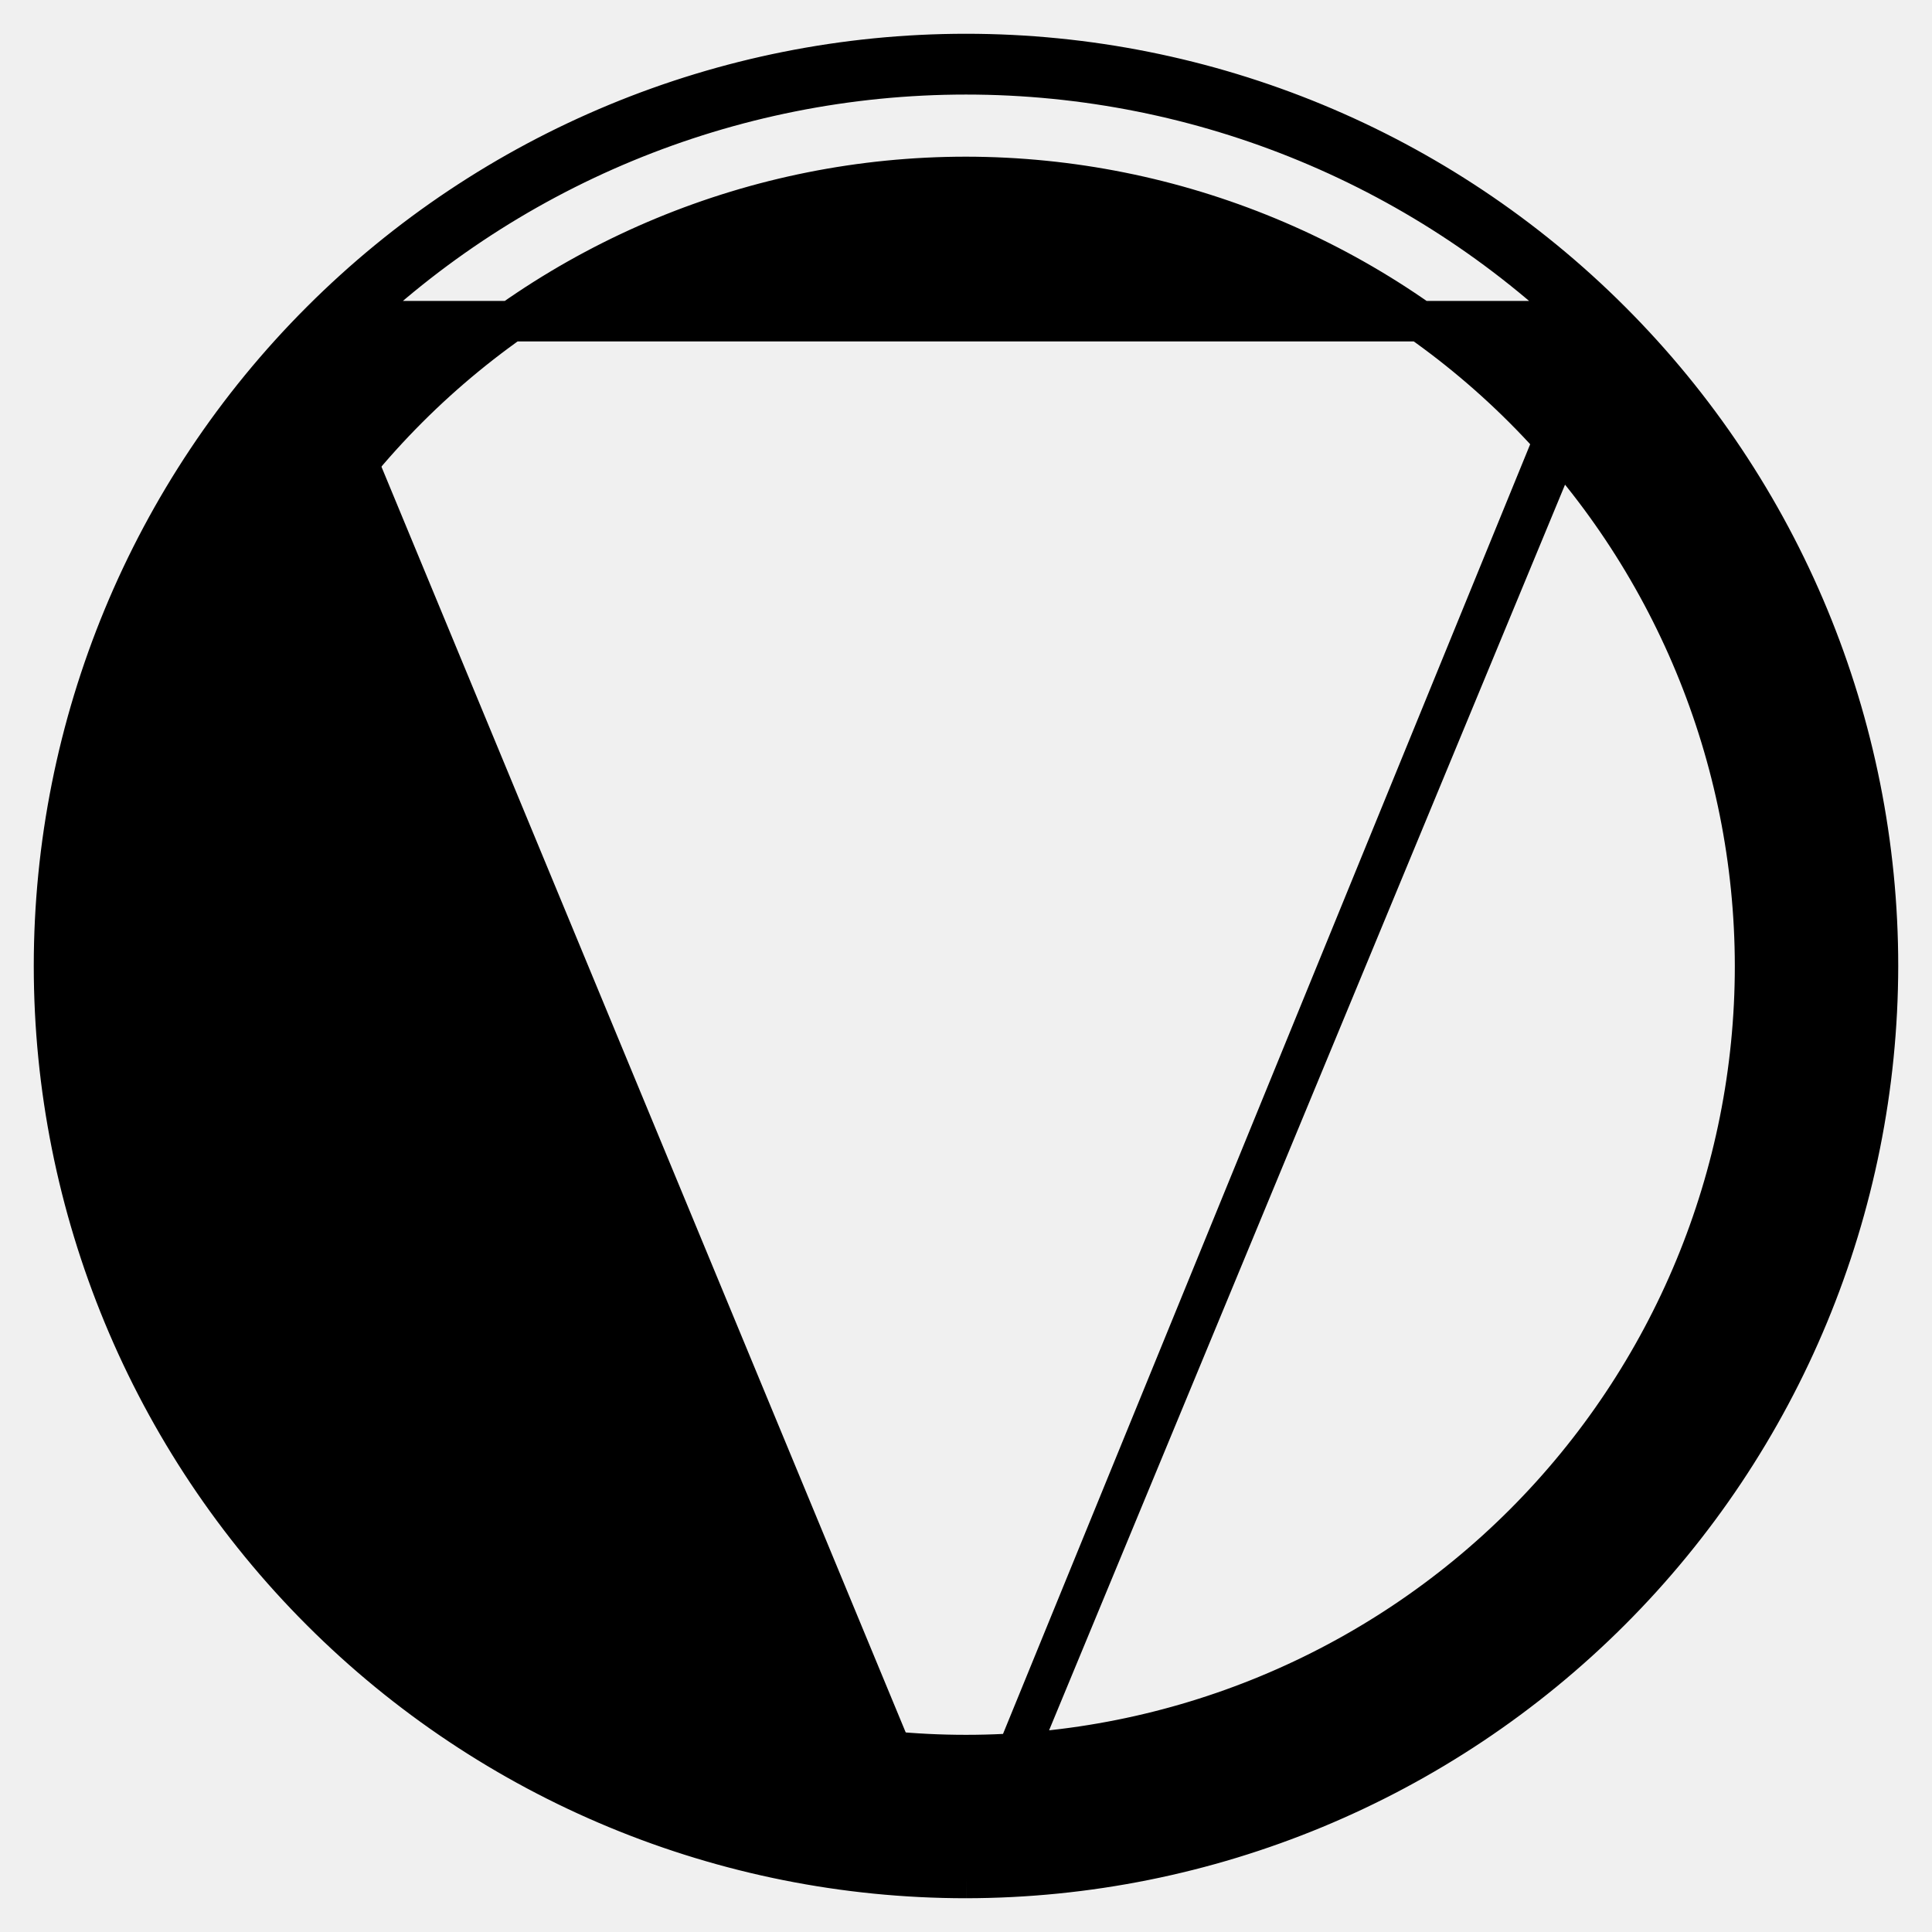
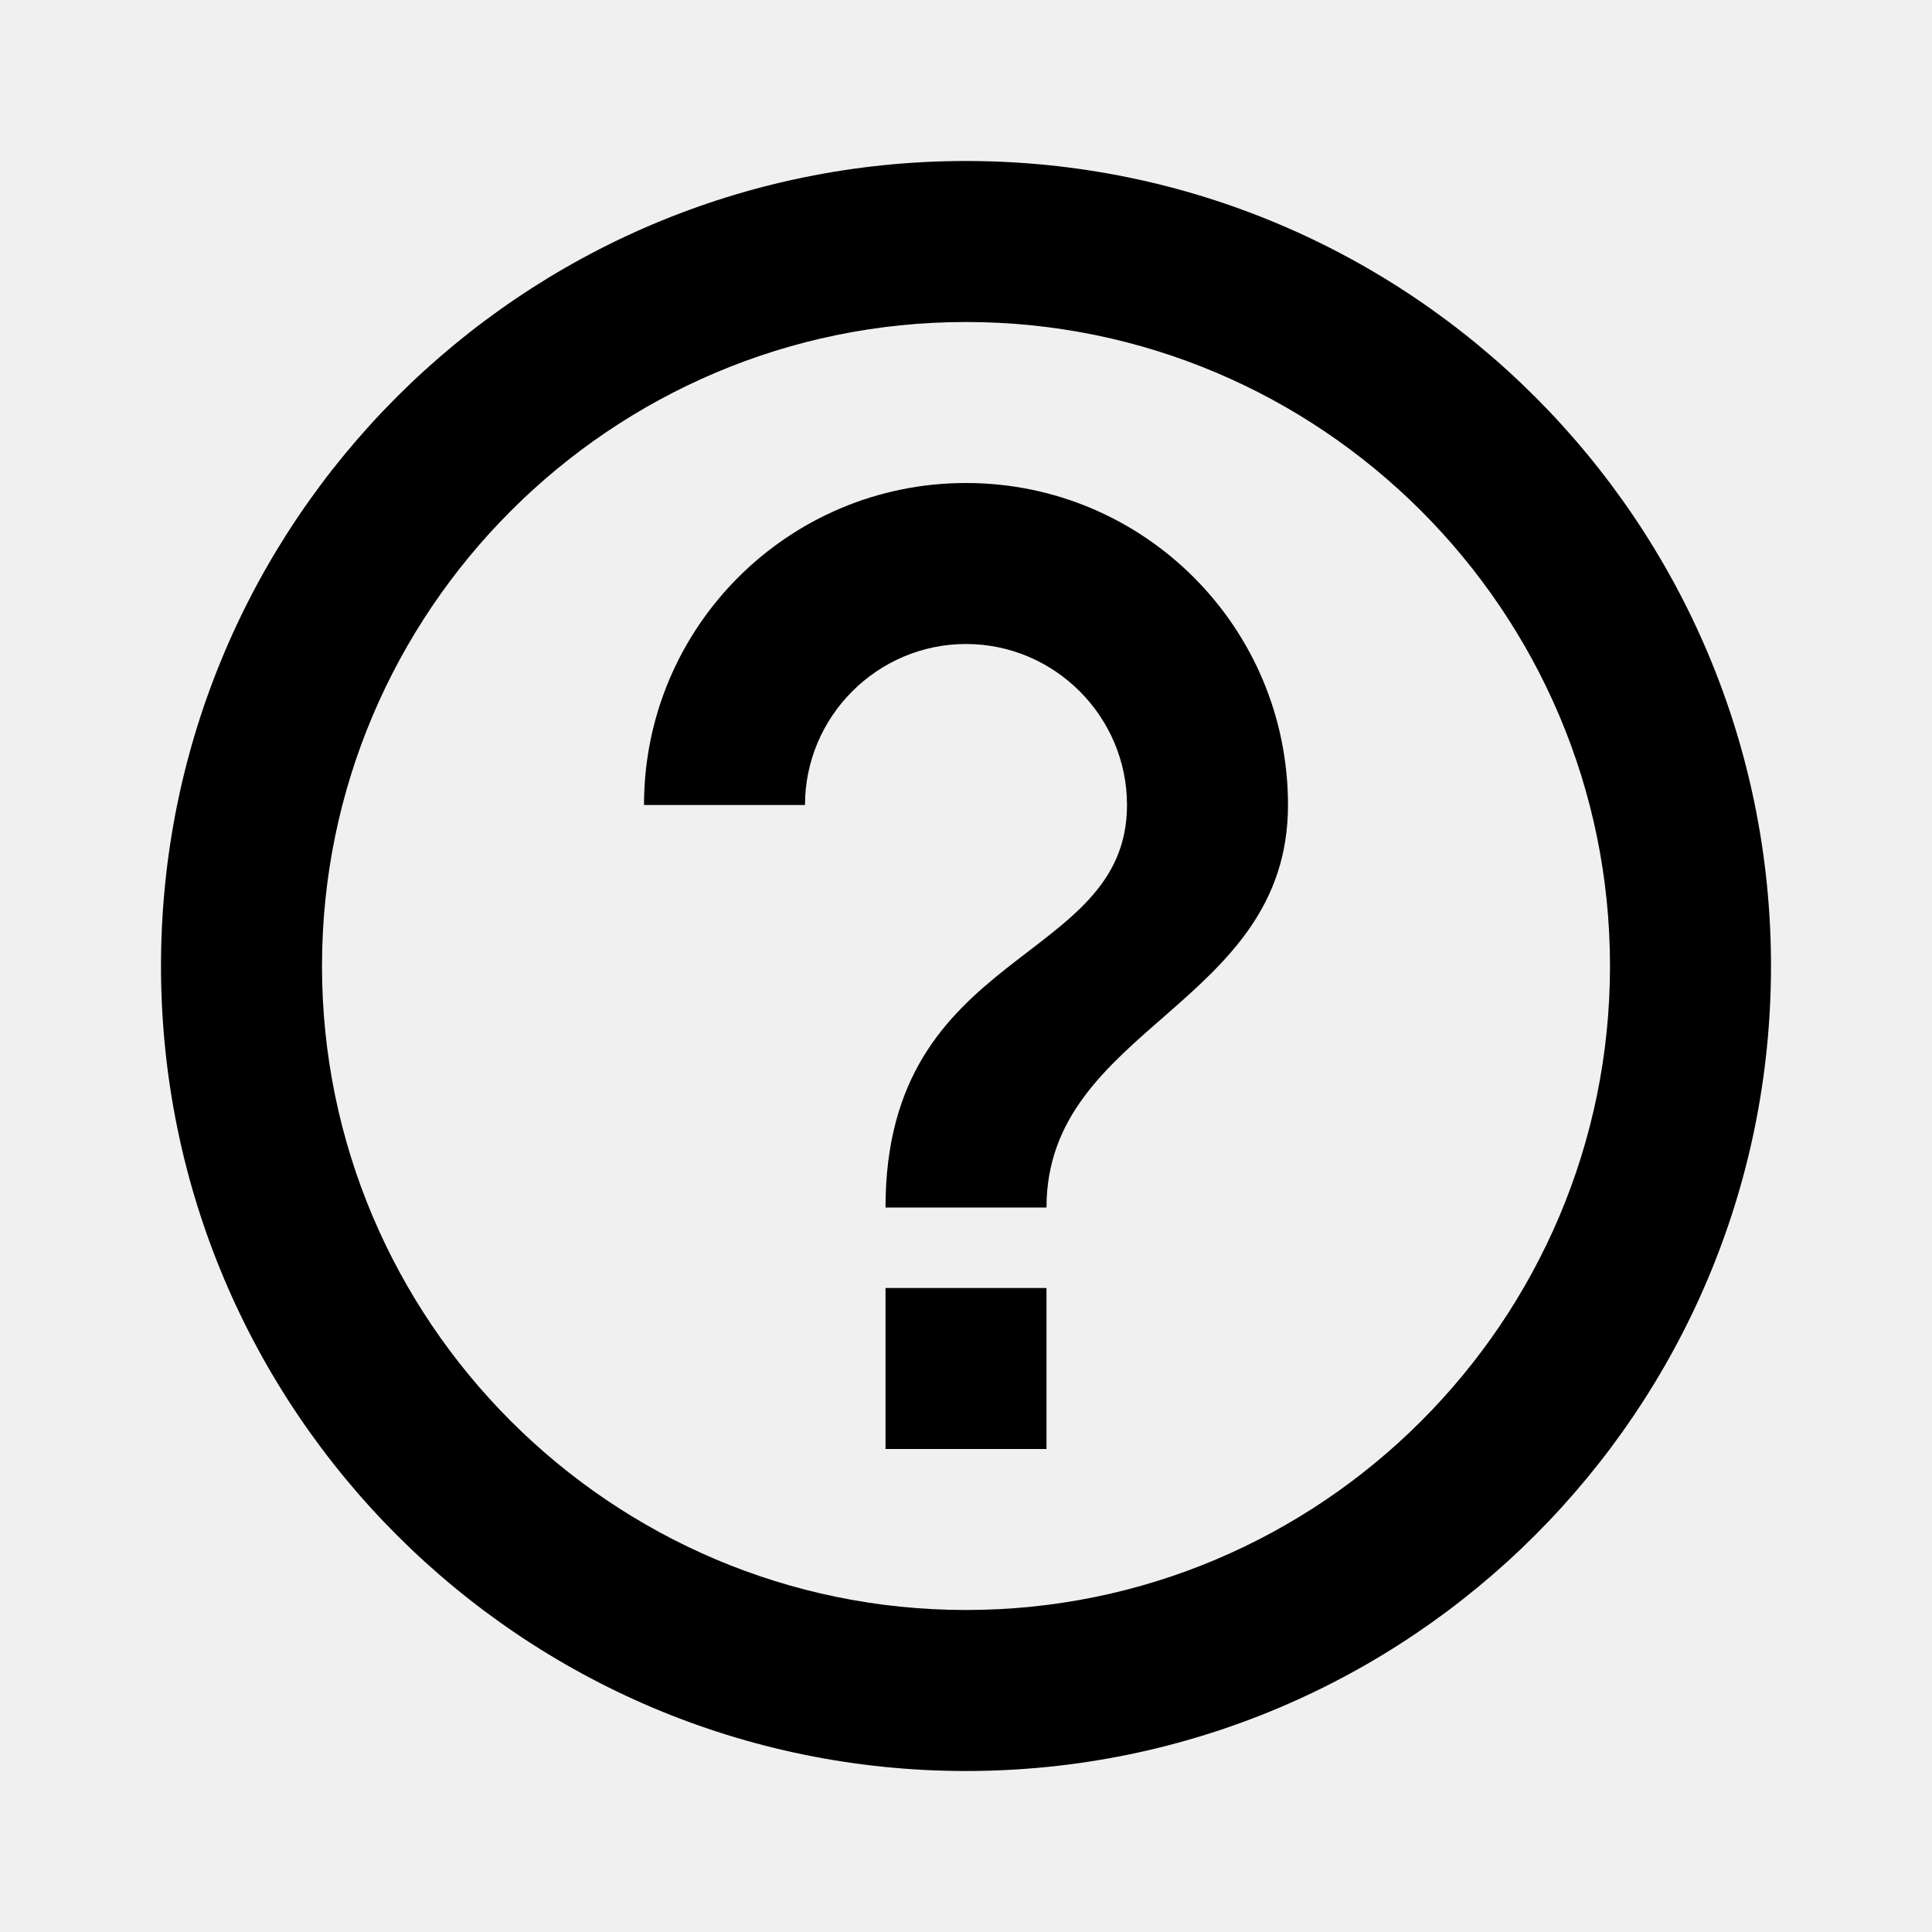
- <svg xmlns="http://www.w3.org/2000/svg" width="26" height="26" viewBox="0 0 26 26" fill="none">
-   <path d="M13 25.273H13C9.745 25.273 6.623 23.98 4.322 21.678C2.02 19.377 0.727 16.255 0.727 13C0.727 9.745 2.02 6.623 4.322 4.322C4.322 4.322 4.322 4.322 4.322 4.322M13 25.273L21.485 4.515C19.235 2.264 16.183 1 13 1C9.817 1 6.765 2.264 4.515 4.515L4.322 4.322M13 25.273C16.254 25.269 19.374 23.974 21.674 21.674C23.975 19.374 25.269 16.254 25.273 13V13C25.273 9.745 23.98 6.623 21.678 4.322M13 25.273L21.678 4.322M4.322 4.322C6.623 2.02 9.745 0.727 13 0.727C16.255 0.727 19.377 2.02 21.678 4.322M4.322 4.322L21.678 4.322M2.381 13C2.381 10.184 3.5 7.483 5.491 5.491L5.491 5.491C7.482 3.5 10.184 2.381 13 2.381C15.815 2.384 18.515 3.504 20.505 5.494C22.496 7.486 23.616 10.185 23.619 13C23.619 15.816 22.5 18.517 20.509 20.509C18.517 22.5 15.816 23.619 13 23.619C10.184 23.619 7.483 22.5 5.491 20.509C3.5 18.517 2.381 15.816 2.381 13Z" fill="black" stroke="black" stroke-width="0.545" />
+ <svg xmlns="http://www.w3.org/2000/svg" width="24" height="24" viewBox="0 0 24 24" fill="none">
+   <g clip-path="url(#clip0_16_49018)">
+     <path d="M11 18H13V16H11V18ZM12 2C6.48 2 2 6.48 2 12C2 17.52 6.48 22 12 22C17.52 22 22 17.52 22 12C22 6.48 17.52 2 12 2ZM12 20C7.59 20 4 16.41 4 12C4 7.59 7.59 4 12 4C16.41 4 20 7.59 20 12C20 16.41 16.41 20 12 20ZM12 6C9.79 6 8 7.79 8 10H10C10 8.9 10.9 8 12 8C13.1 8 14 8.9 14 10C14 12 11 11.75 11 15H13C13 12.75 16 12.5 16 10C16 7.79 14.21 6 12 6Z" fill="black" />
+   </g>
+   <defs>
+     <clipPath id="clip0_16_49018">
+       <rect width="24" height="24" fill="white" />
+     </clipPath>
+   </defs>
</svg>
